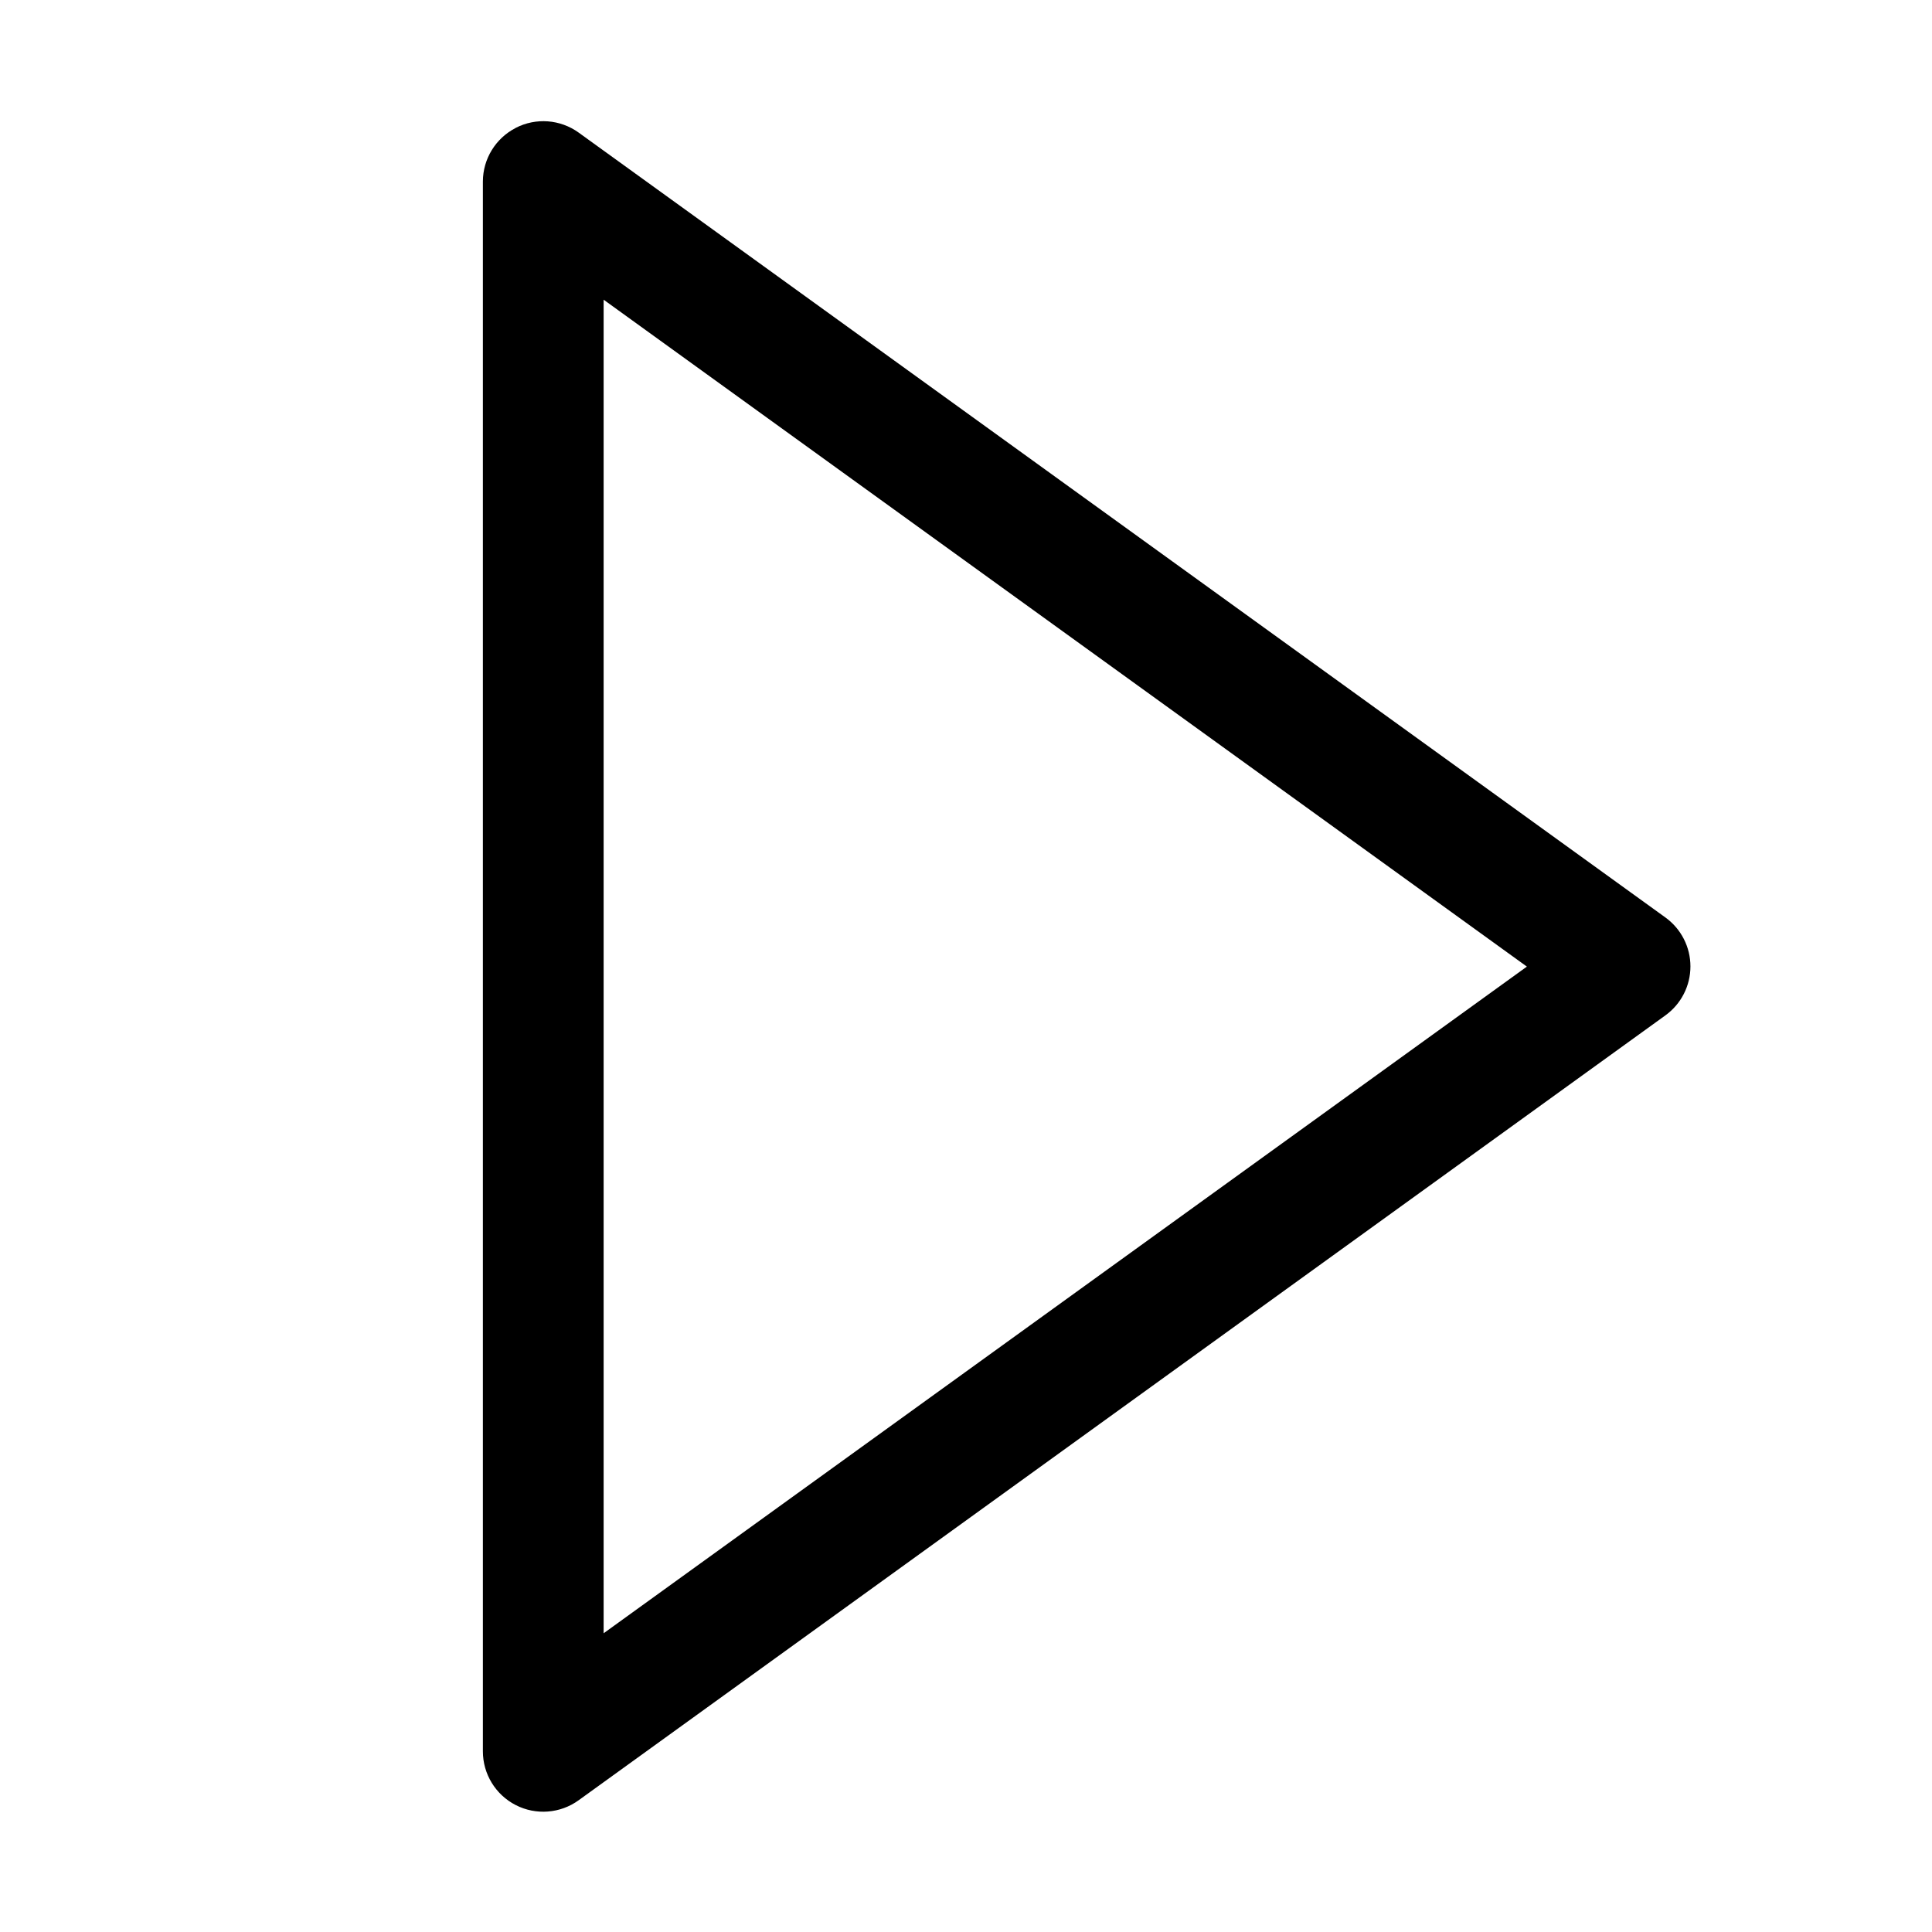
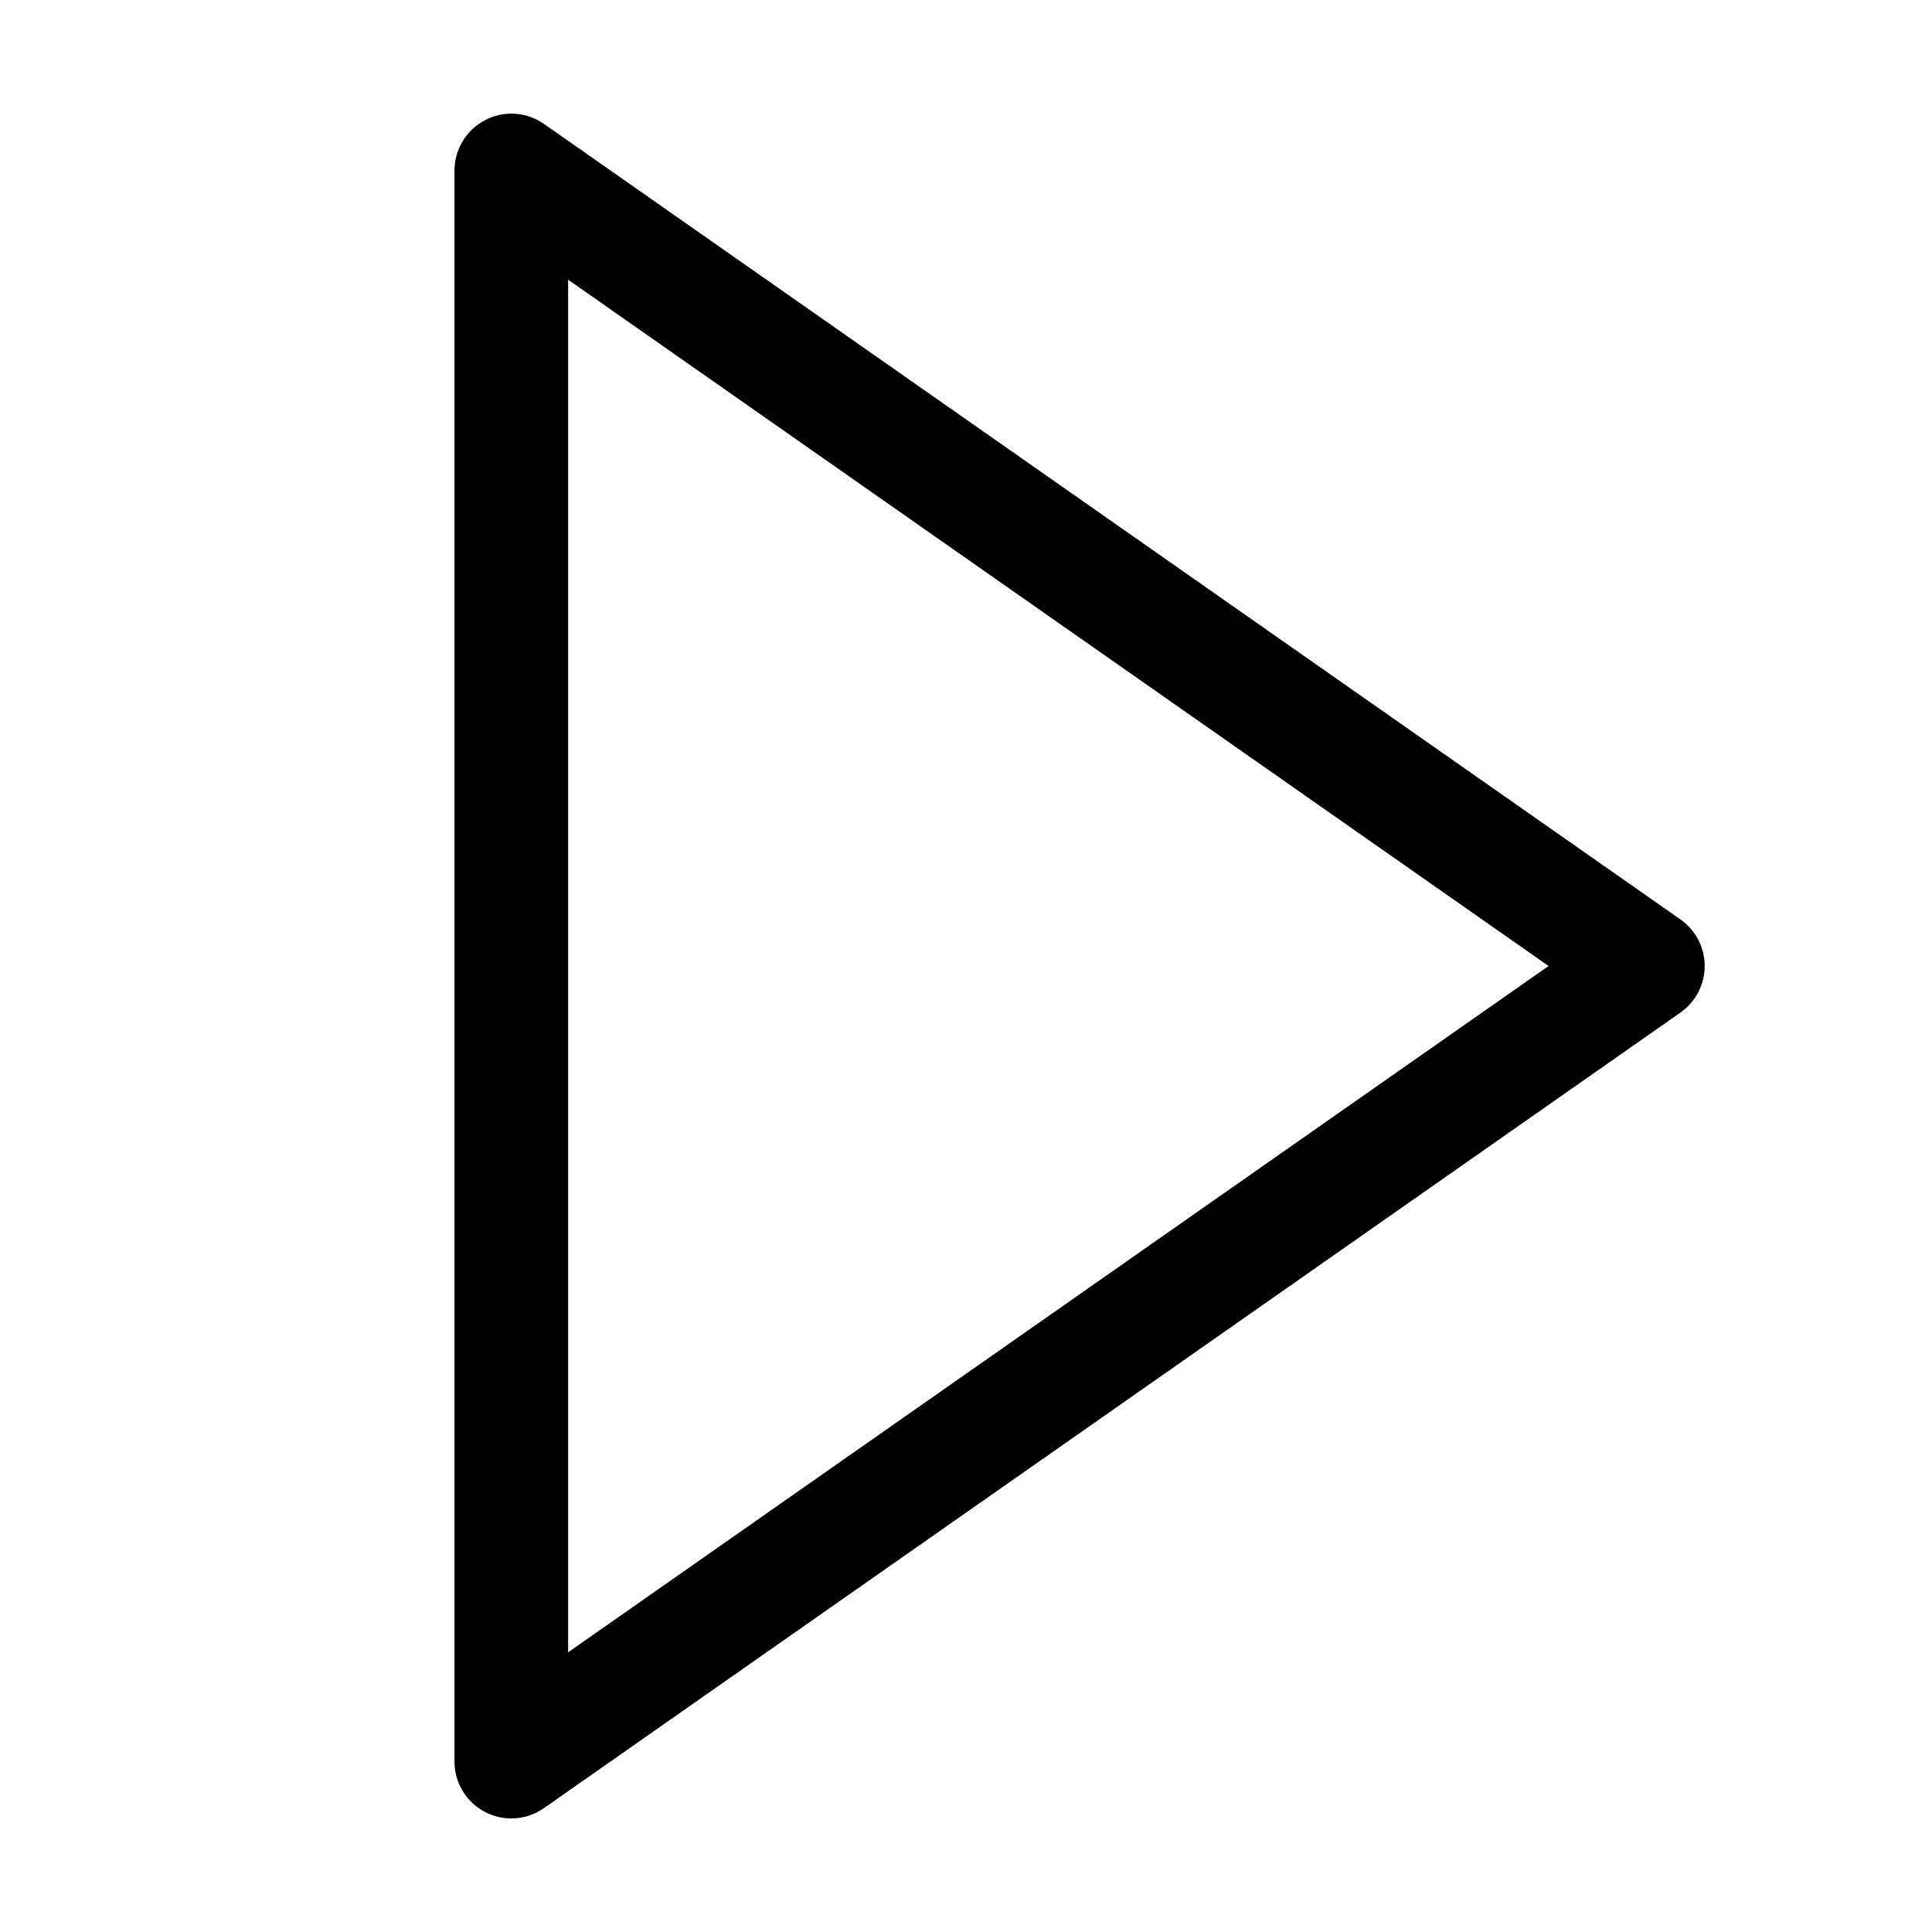
- <svg xmlns="http://www.w3.org/2000/svg" width="16" height="16" version="1.1" viewBox="0 0 16 16">
-   <path d="m4.27 1.06a.5.5 0 00-.271.443v13a.5.5 0 00.793.406l9-6.5a.5.5 0 000-.811l-9-6.5a.5.5 0 00-.521-.039zm.729 1.422 7.646 5.523-7.646 5.521z" />
+ <svg xmlns="http://www.w3.org/2000/svg" width="17" height="17" version="1.1" viewBox="0 0 17 17">
+   <path d="m4.269 1.057a.5.5 0 00-.27.443v14a.5.5 0 00.787.41l10-7a.5.5 0 000-.82l-10-7a.5.5 0 00-.518-.033zm.73 1.404 8.627 6.039-8.627 6.039z" />
</svg>
